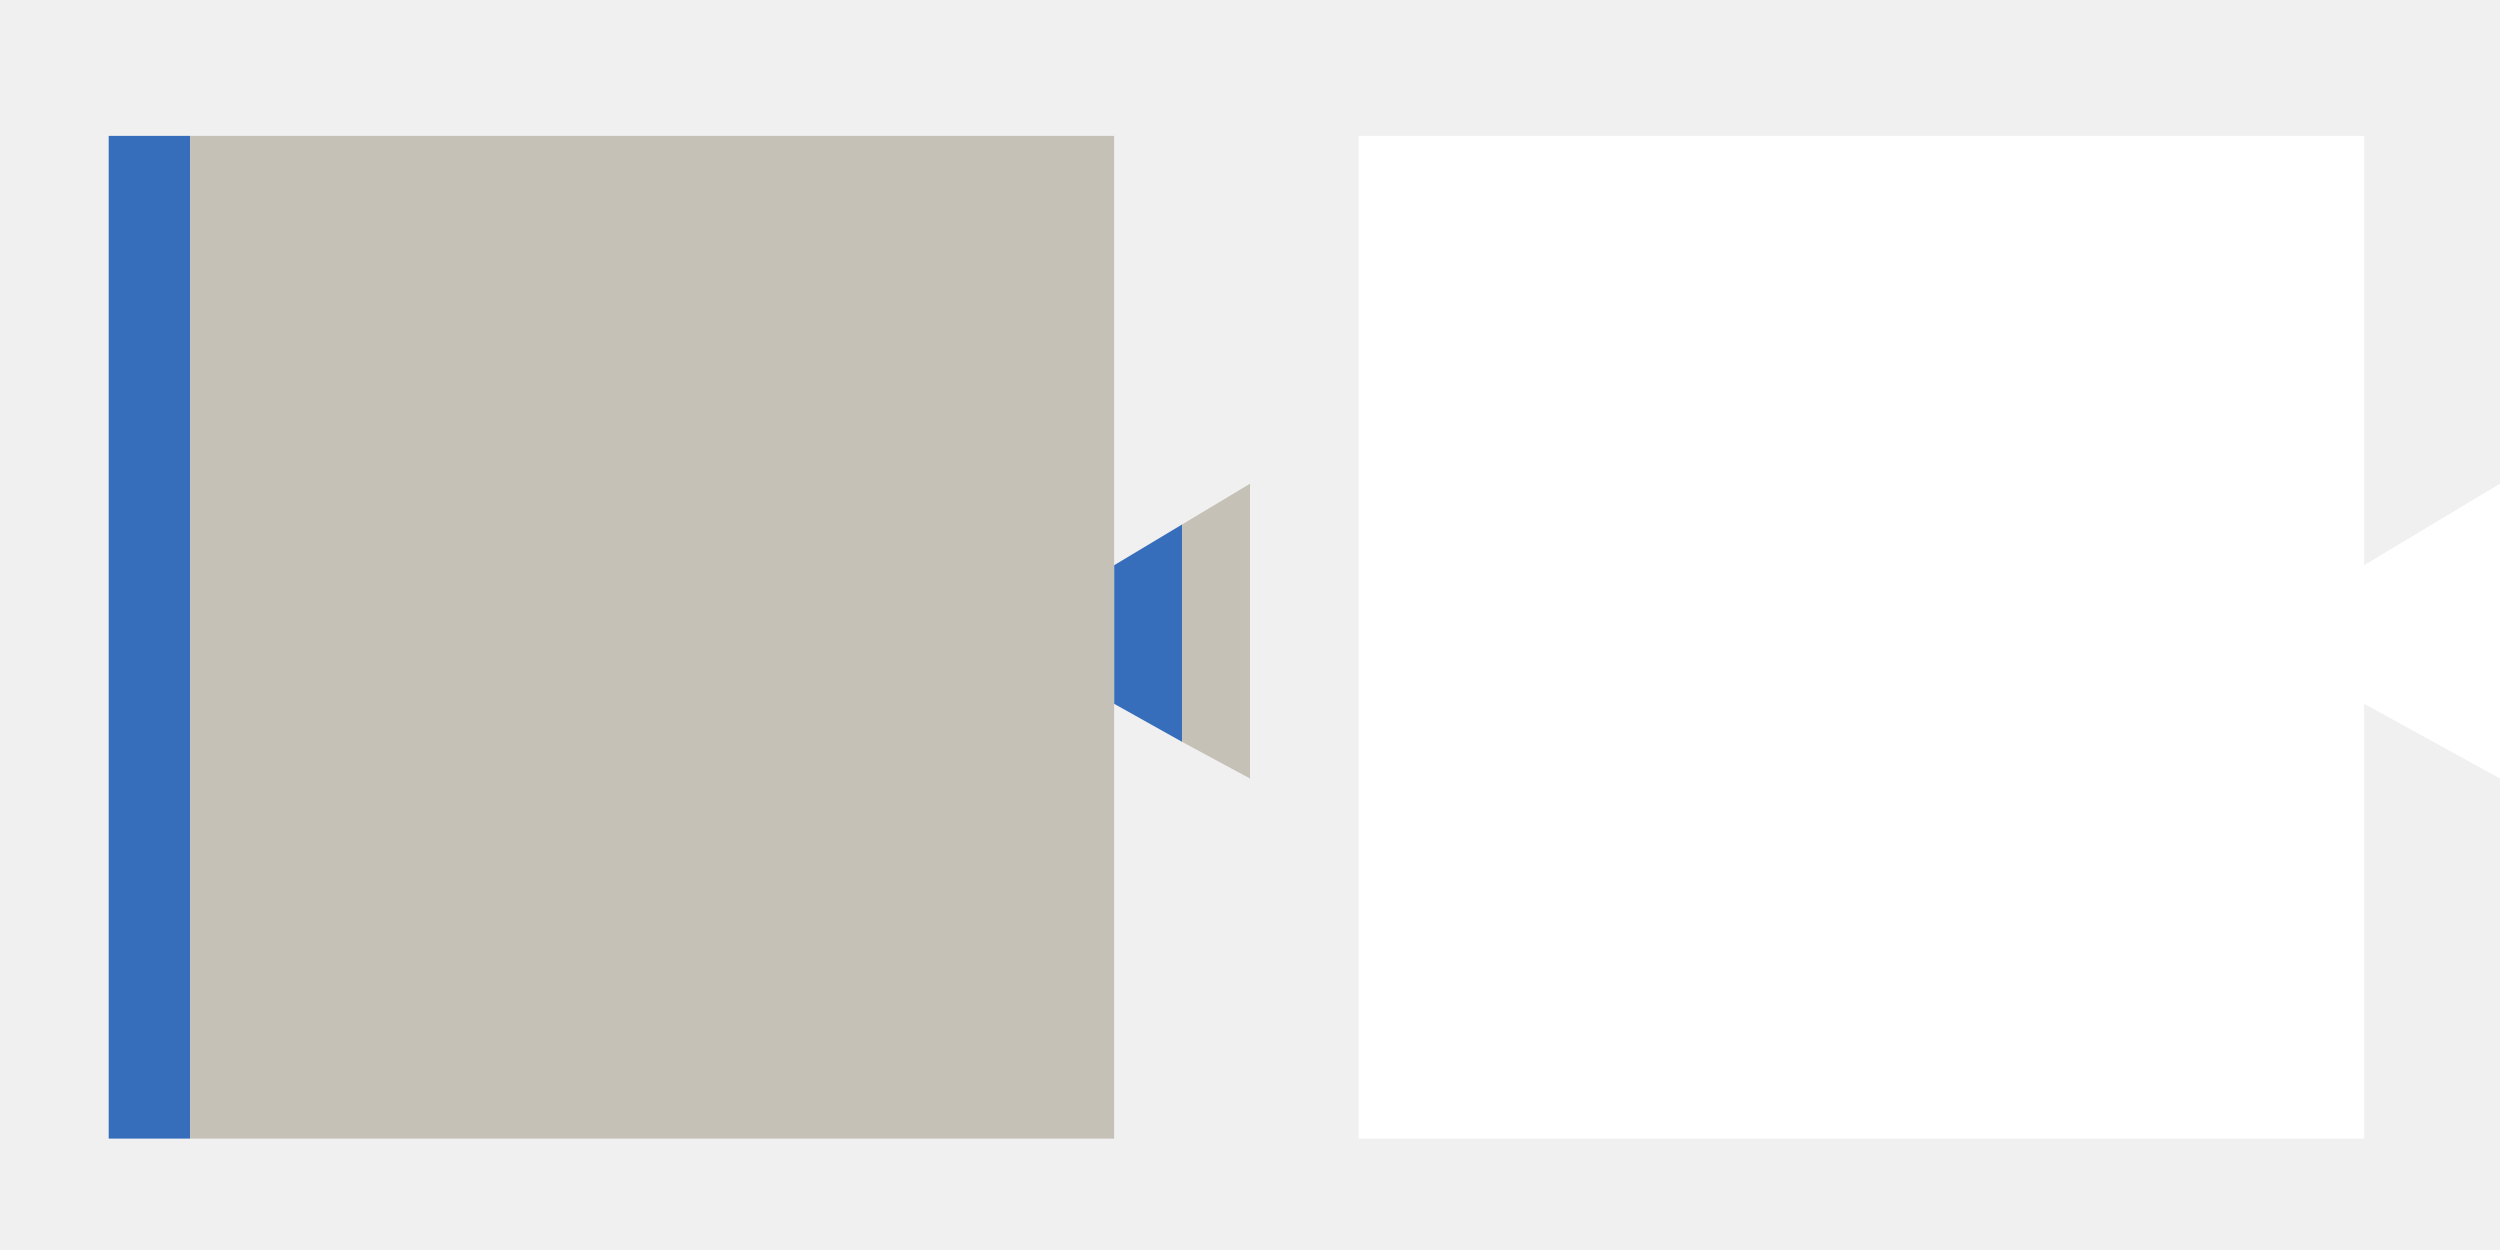
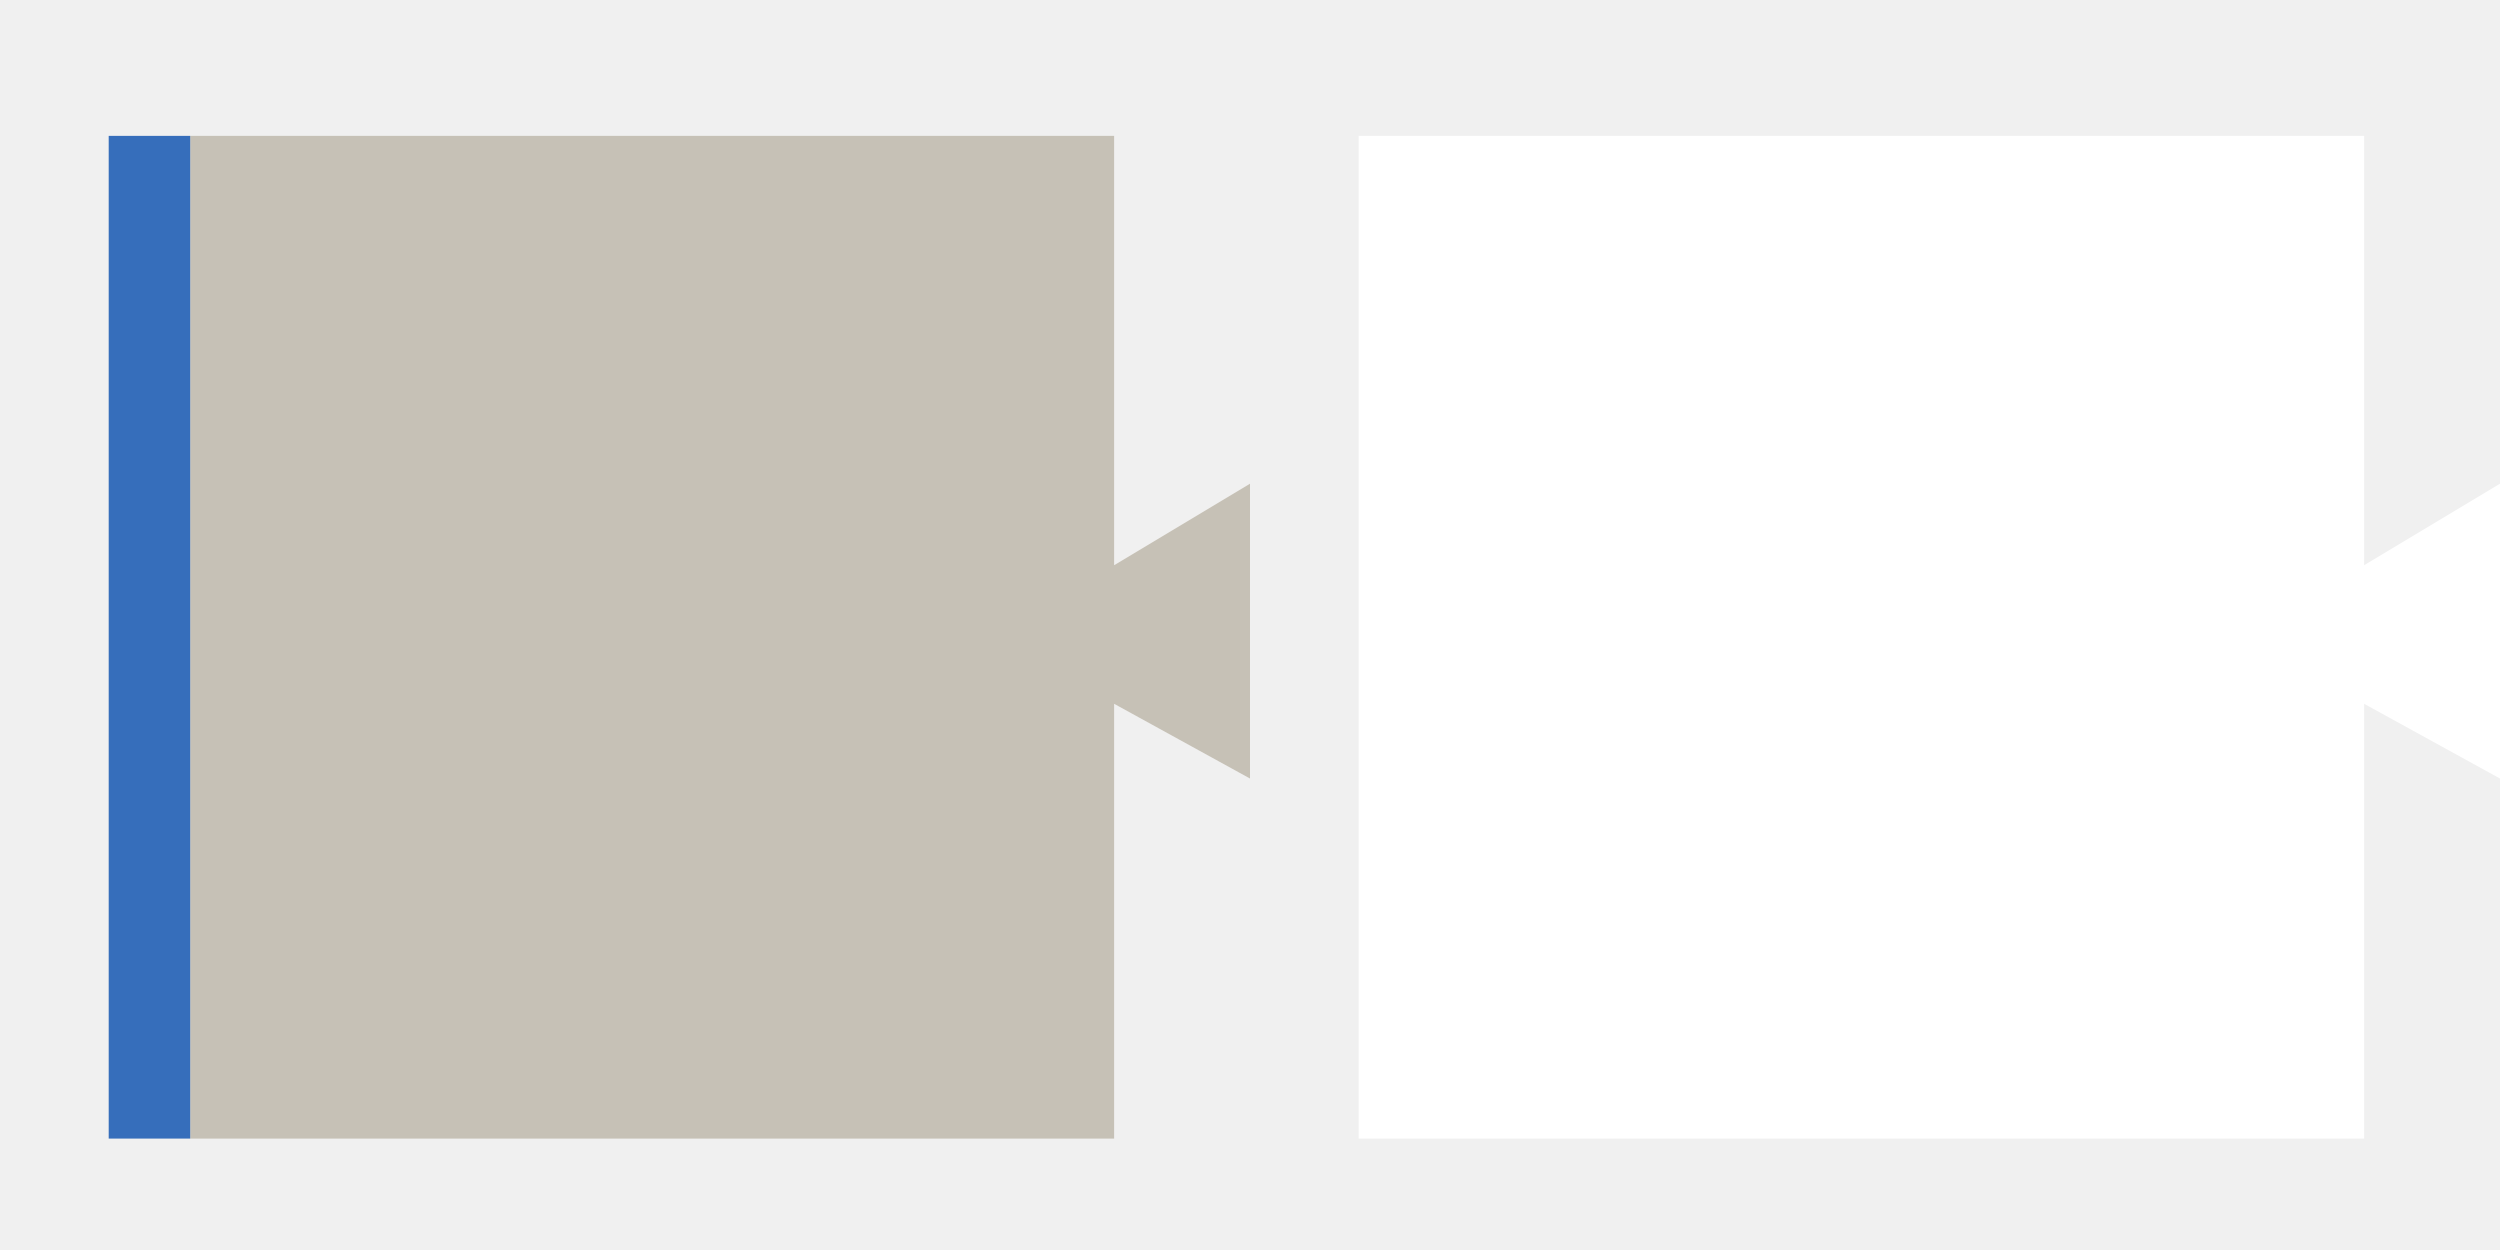
<svg xmlns="http://www.w3.org/2000/svg" xmlns:xlink="http://www.w3.org/1999/xlink" version="1.1" preserveAspectRatio="none" x="0px" y="0px" width="92px" height="46px" viewBox="0 0 92 46">
  <defs>
    <g id="Layer0_0_FILL">
-       <path fill="#FFFFFF" stroke="none" d=" M 92 28.65 L 92 17.8 87 20.8 87 5 50 5 50 41.9 87 41.9 87 25.9 92 28.65 Z" />
-       <path fill="#366EBB" stroke="none" d=" M 7 41.9 L 7 5 4 5 4 41.9 7 41.9 M 43.5 19.3 L 41 20.8 41 25.9 43.5 27.3 43.5 19.3 Z" />
-       <path fill="#C6C1B6" stroke="none" d=" M 41 20.8 L 41 5 7 5 7 41.9 41 41.9 41 25.9 41 20.8 M 46 17.8 L 43.5 19.3 43.5 27.3 46 28.65 46 17.8 Z" />
+       <path fill="#C6C1B6" stroke="none" d=" M 46 17.8 L 41 20.8 41 5 7 5 7 41.9 41 41.9 41 25.9 46 28.65 46 17.8 Z" />
+       <path fill="#366EBB" stroke="none" d=" M 7 41.9 L 7 5 4 5 4 41.9 7 41.9 Z" />
+       <path fill="#FFFFFF" stroke="none" d=" M 87 41.9 L 87 25.9 92 28.65 92 17.8 87 20.8 87 5 50 5 50 41.9 87 41.9 Z" />
    </g>
  </defs>
  <g transform="matrix( 1, 0, 0, 1, 0,0) ">
    <use xlink:href="#Layer0_0_FILL" />
  </g>
</svg>
